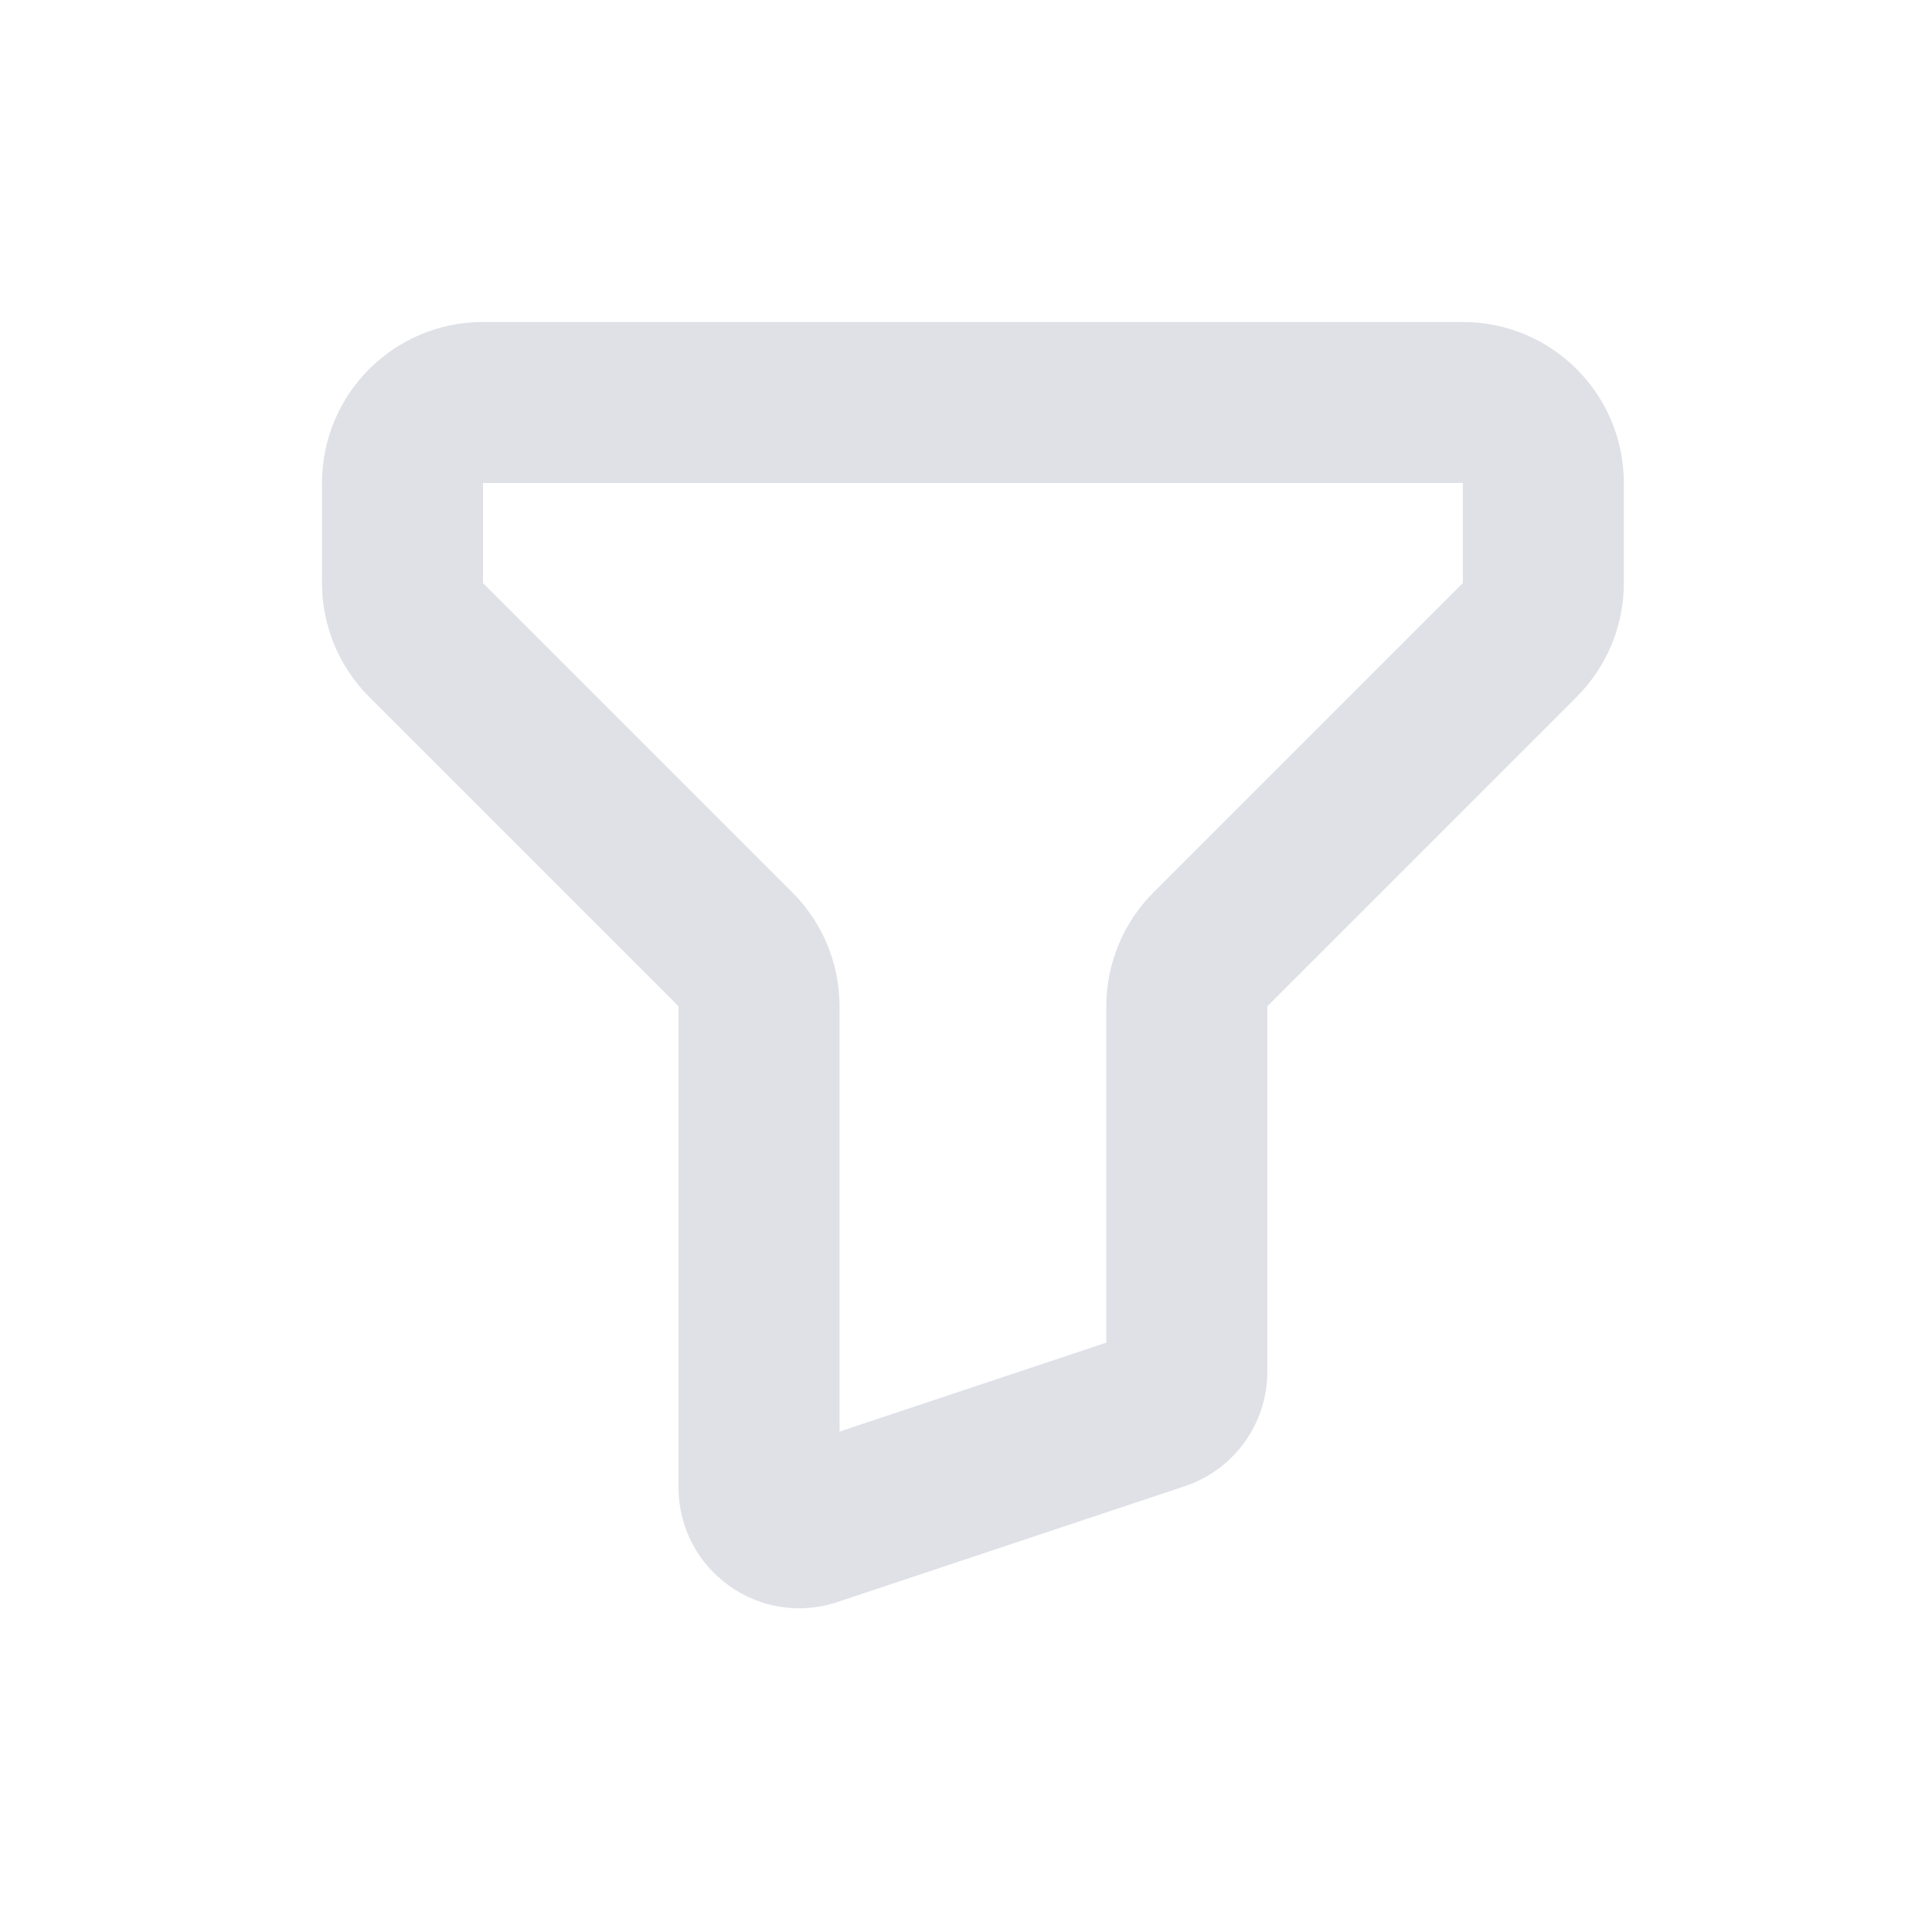
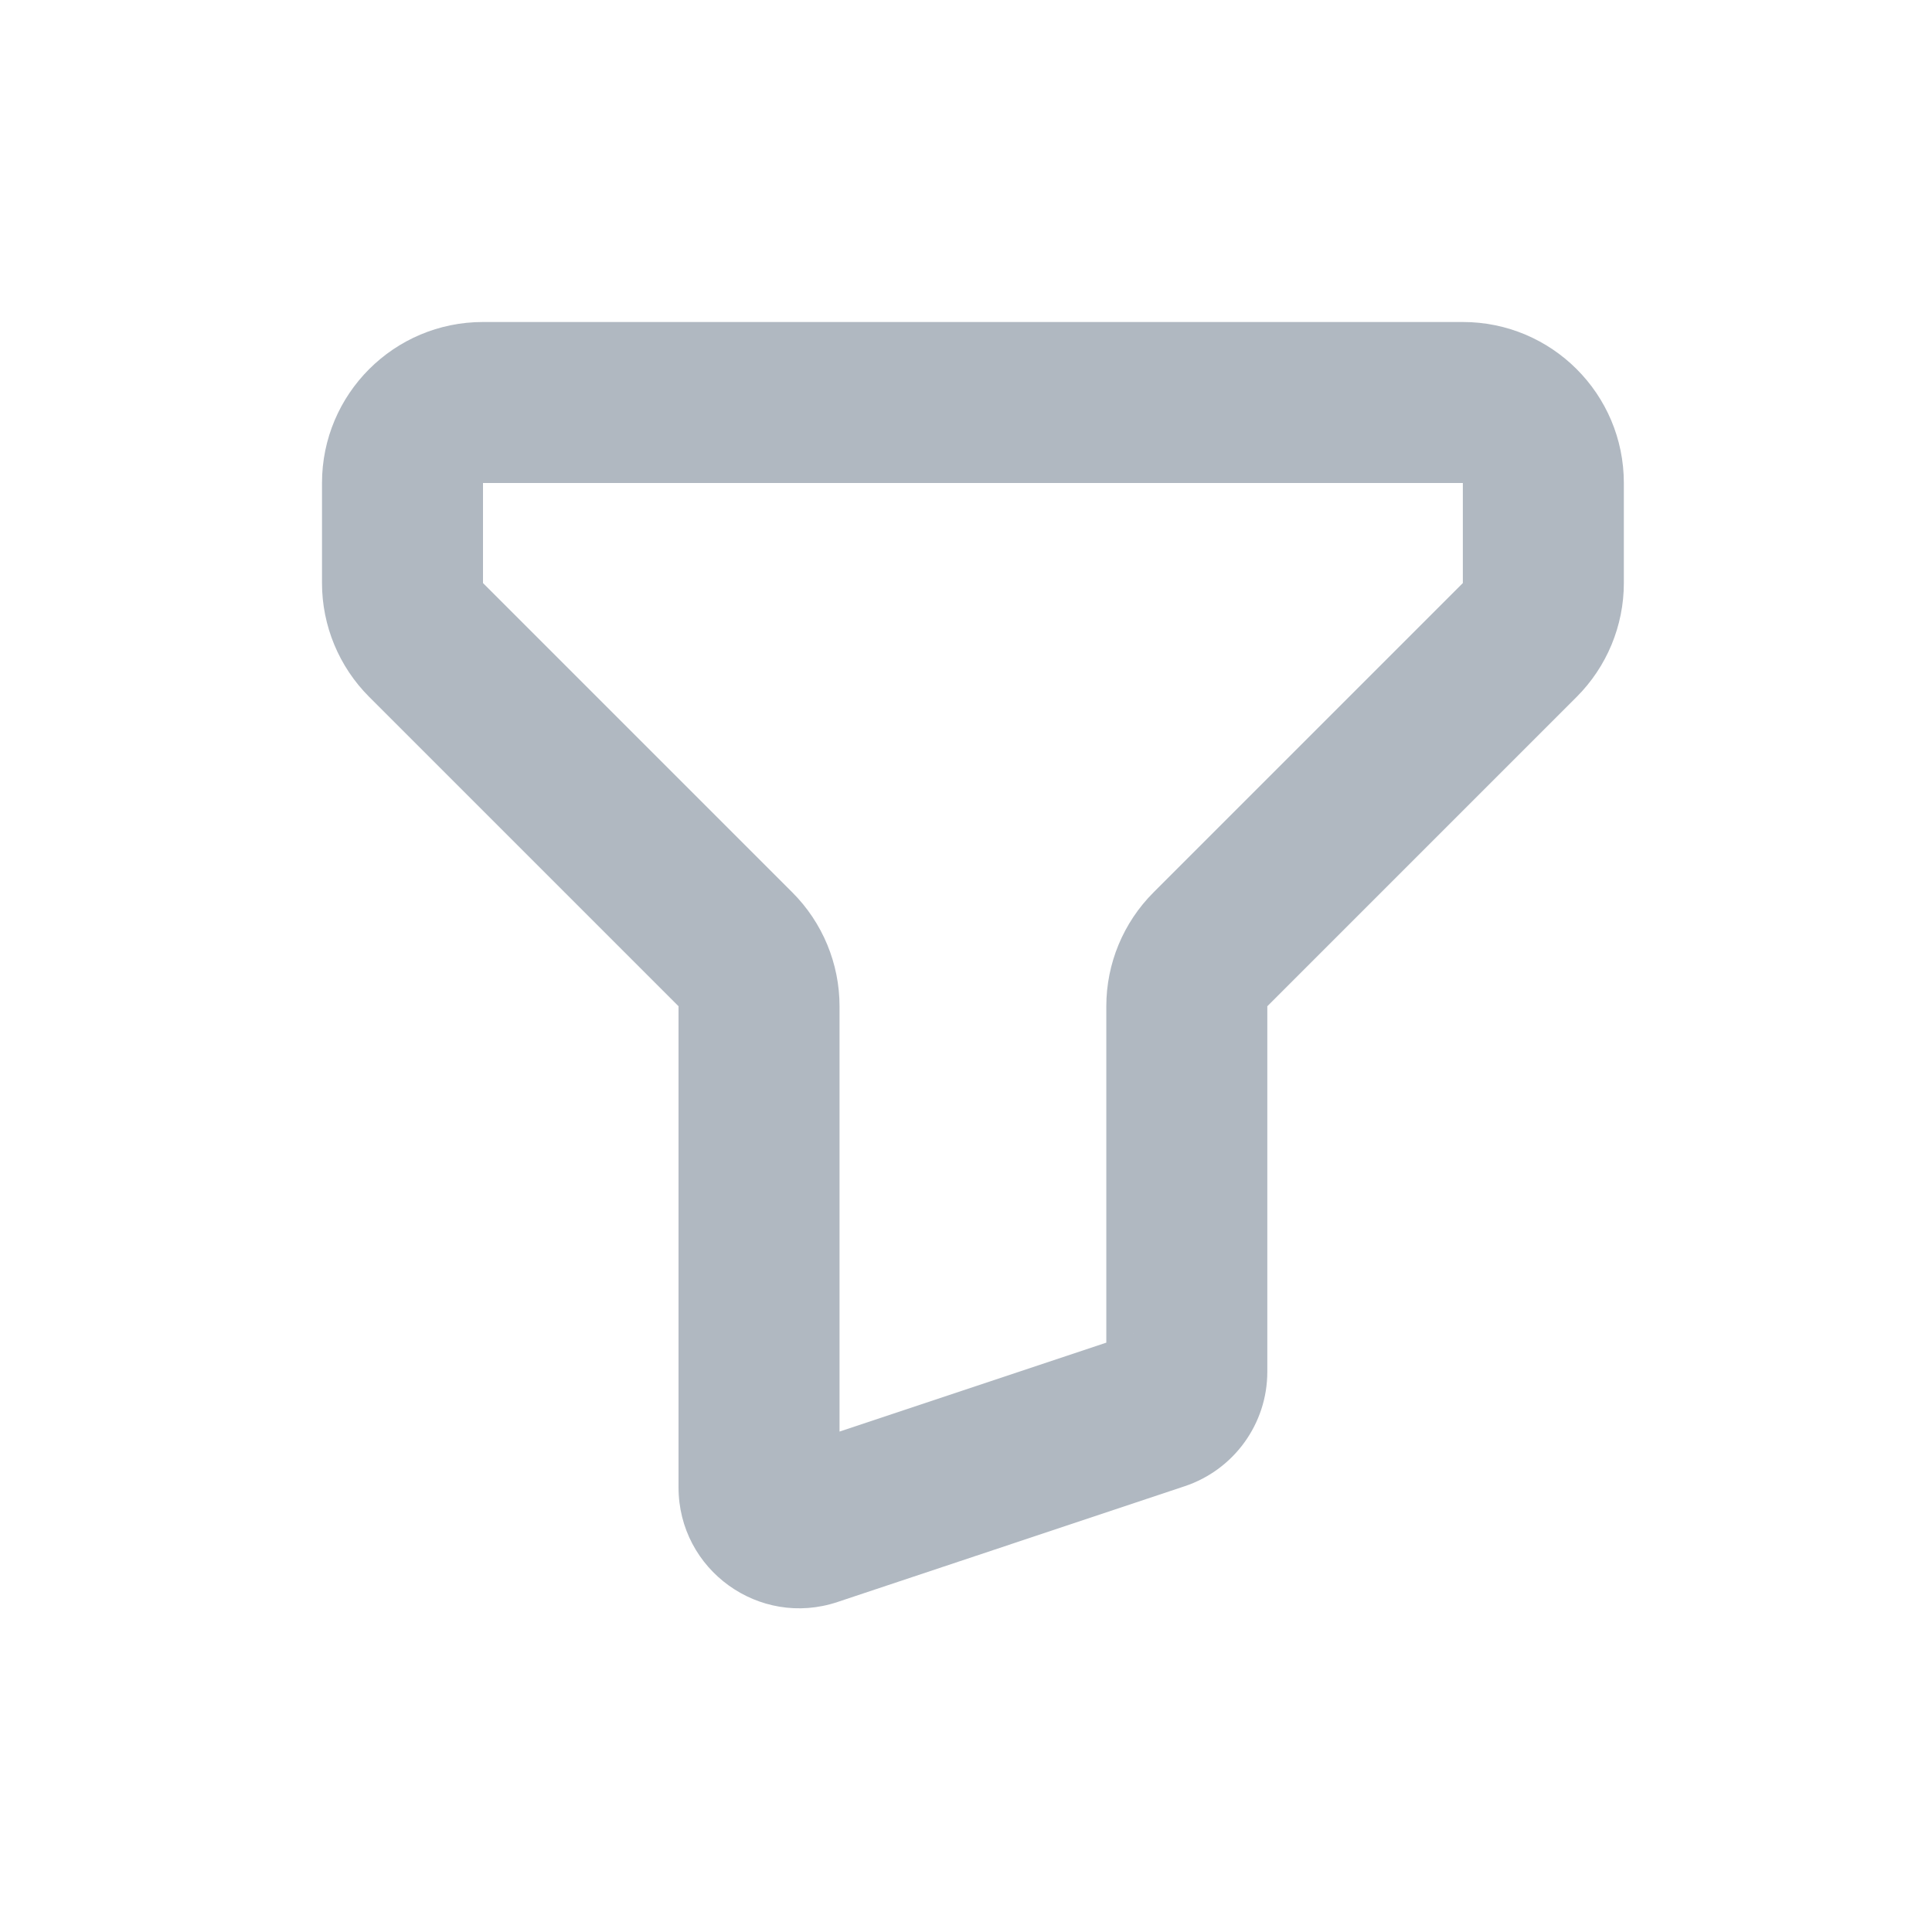
<svg xmlns="http://www.w3.org/2000/svg" width="24" height="24" viewBox="0 0 24 24" fill="none">
-   <path d="M14.743 17.04L15.743 17.041V17.04H14.743ZM14.401 17.514L14.718 18.462L14.718 18.462L14.401 17.514ZM10.087 18.952L10.403 19.901L10.403 19.901L10.087 18.952ZM15.036 11.793L14.329 11.086L15.036 11.793ZM18.879 7.95L18.172 7.243L14.329 11.086L15.036 11.793L15.743 12.5L19.586 8.657L18.879 7.95ZM14.743 12.5H13.743V17.04H14.743H15.743V12.5H14.743ZM14.743 17.04L13.743 17.039C13.743 16.823 13.882 16.633 14.084 16.565L14.401 17.514L14.718 18.462C15.328 18.258 15.743 17.687 15.743 17.041L14.743 17.04ZM14.401 17.514L14.085 16.565L9.771 18.003L10.087 18.952L10.403 19.901L14.718 18.462L14.401 17.514ZM10.087 18.952L9.771 18.003C10.095 17.895 10.429 18.137 10.429 18.477H9.429H8.429C8.429 19.501 9.431 20.225 10.403 19.901L10.087 18.952ZM9.429 18.477H10.429V12.5H9.429H8.429V18.477H9.429ZM9.136 11.793L9.843 11.086L6 7.243L5.293 7.95L4.586 8.657L8.429 12.5L9.136 11.793ZM5 7.243H6V6H5H4V7.243H5ZM6 5V6H18.172V5V4H6V5ZM19.172 6H18.172V7.243H19.172H20.172V6H19.172ZM18.172 5V6H19.172H20.172C20.172 4.895 19.276 4 18.172 4V5ZM5 6H6V5V4C4.895 4 4 4.895 4 6H5ZM5.293 7.95L6 7.243L6 7.243H5H4C4 7.773 4.211 8.282 4.586 8.657L5.293 7.95ZM9.429 12.5H10.429C10.429 11.97 10.218 11.461 9.843 11.086L9.136 11.793L8.429 12.5H9.429ZM15.036 11.793L14.329 11.086C13.954 11.461 13.743 11.97 13.743 12.5H14.743H15.743V12.5L15.036 11.793ZM18.879 7.95L19.586 8.657C19.961 8.282 20.172 7.773 20.172 7.243H19.172H18.172L18.879 7.95Z" fill="#DFE1E7" />
+   <path d="M14.743 17.04L15.743 17.041V17.04H14.743ZM14.401 17.514L14.718 18.462L14.718 18.462L14.401 17.514ZM10.087 18.952L10.403 19.901L10.403 19.901L10.087 18.952ZM15.036 11.793L14.329 11.086L15.036 11.793ZM18.879 7.95L18.172 7.243L14.329 11.086L15.036 11.793L15.743 12.5L19.586 8.657L18.879 7.95ZM14.743 12.5H13.743V17.04H14.743H15.743V12.5H14.743ZM14.743 17.04L13.743 17.039C13.743 16.823 13.882 16.633 14.084 16.565L14.401 17.514L14.718 18.462C15.328 18.258 15.743 17.687 15.743 17.041L14.743 17.04ZM14.401 17.514L14.085 16.565L9.771 18.003L10.087 18.952L10.403 19.901L14.718 18.462L14.401 17.514ZM10.087 18.952L9.771 18.003C10.095 17.895 10.429 18.137 10.429 18.477H9.429H8.429C8.429 19.501 9.431 20.225 10.403 19.901L10.087 18.952ZM9.429 18.477H10.429V12.5H9.429H8.429V18.477H9.429ZM9.136 11.793L9.843 11.086L6 7.243L5.293 7.95L4.586 8.657L8.429 12.5L9.136 11.793ZM5 7.243H6V6H5H4V7.243H5ZM6 5V6H18.172V5V4H6V5ZM19.172 6H18.172V7.243H19.172H20.172V6H19.172ZM18.172 5V6H19.172H20.172C20.172 4.895 19.276 4 18.172 4V5ZM5 6H6V5V4C4.895 4 4 4.895 4 6H5ZM5.293 7.95L6 7.243L6 7.243H5H4C4 7.773 4.211 8.282 4.586 8.657L5.293 7.95ZM9.429 12.5H10.429C10.429 11.97 10.218 11.461 9.843 11.086L9.136 11.793L8.429 12.5H9.429ZM15.036 11.793L14.329 11.086C13.954 11.461 13.743 11.97 13.743 12.5H14.743H15.743V12.5L15.036 11.793ZM18.879 7.95L19.586 8.657C19.961 8.282 20.172 7.773 20.172 7.243H19.172H18.172L18.879 7.95Z" fill="#B0B8C1" />
</svg>
